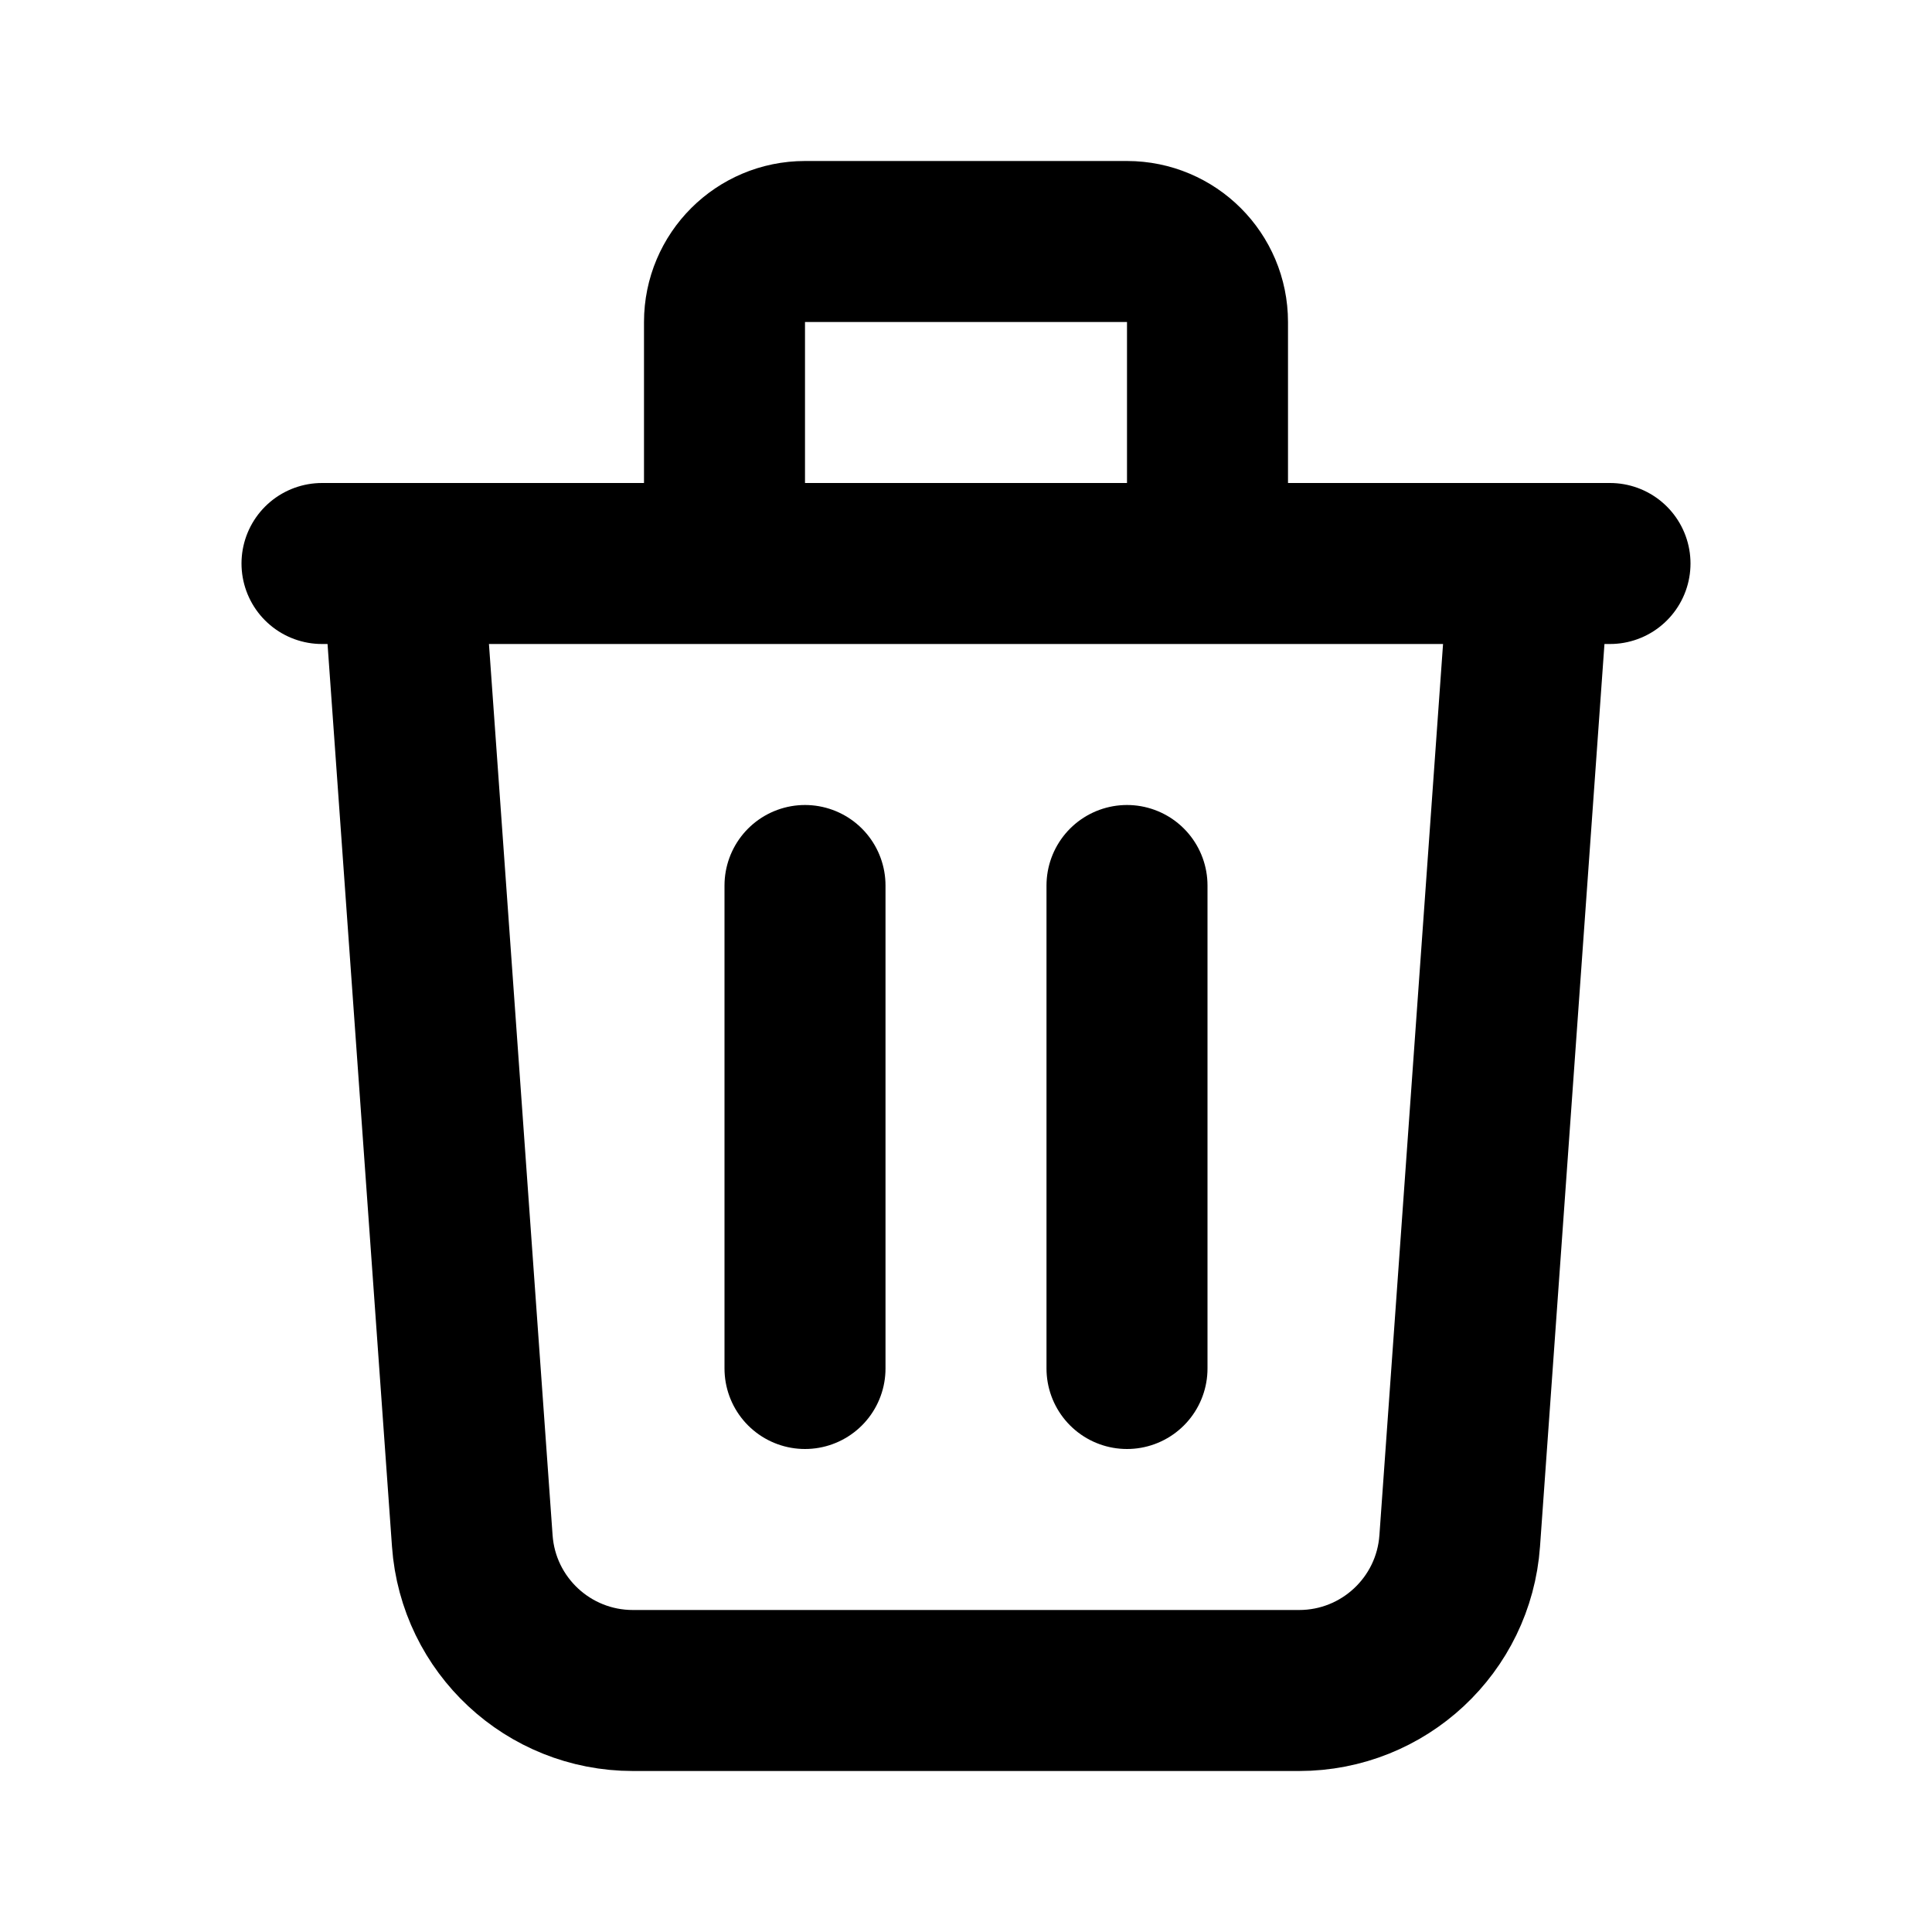
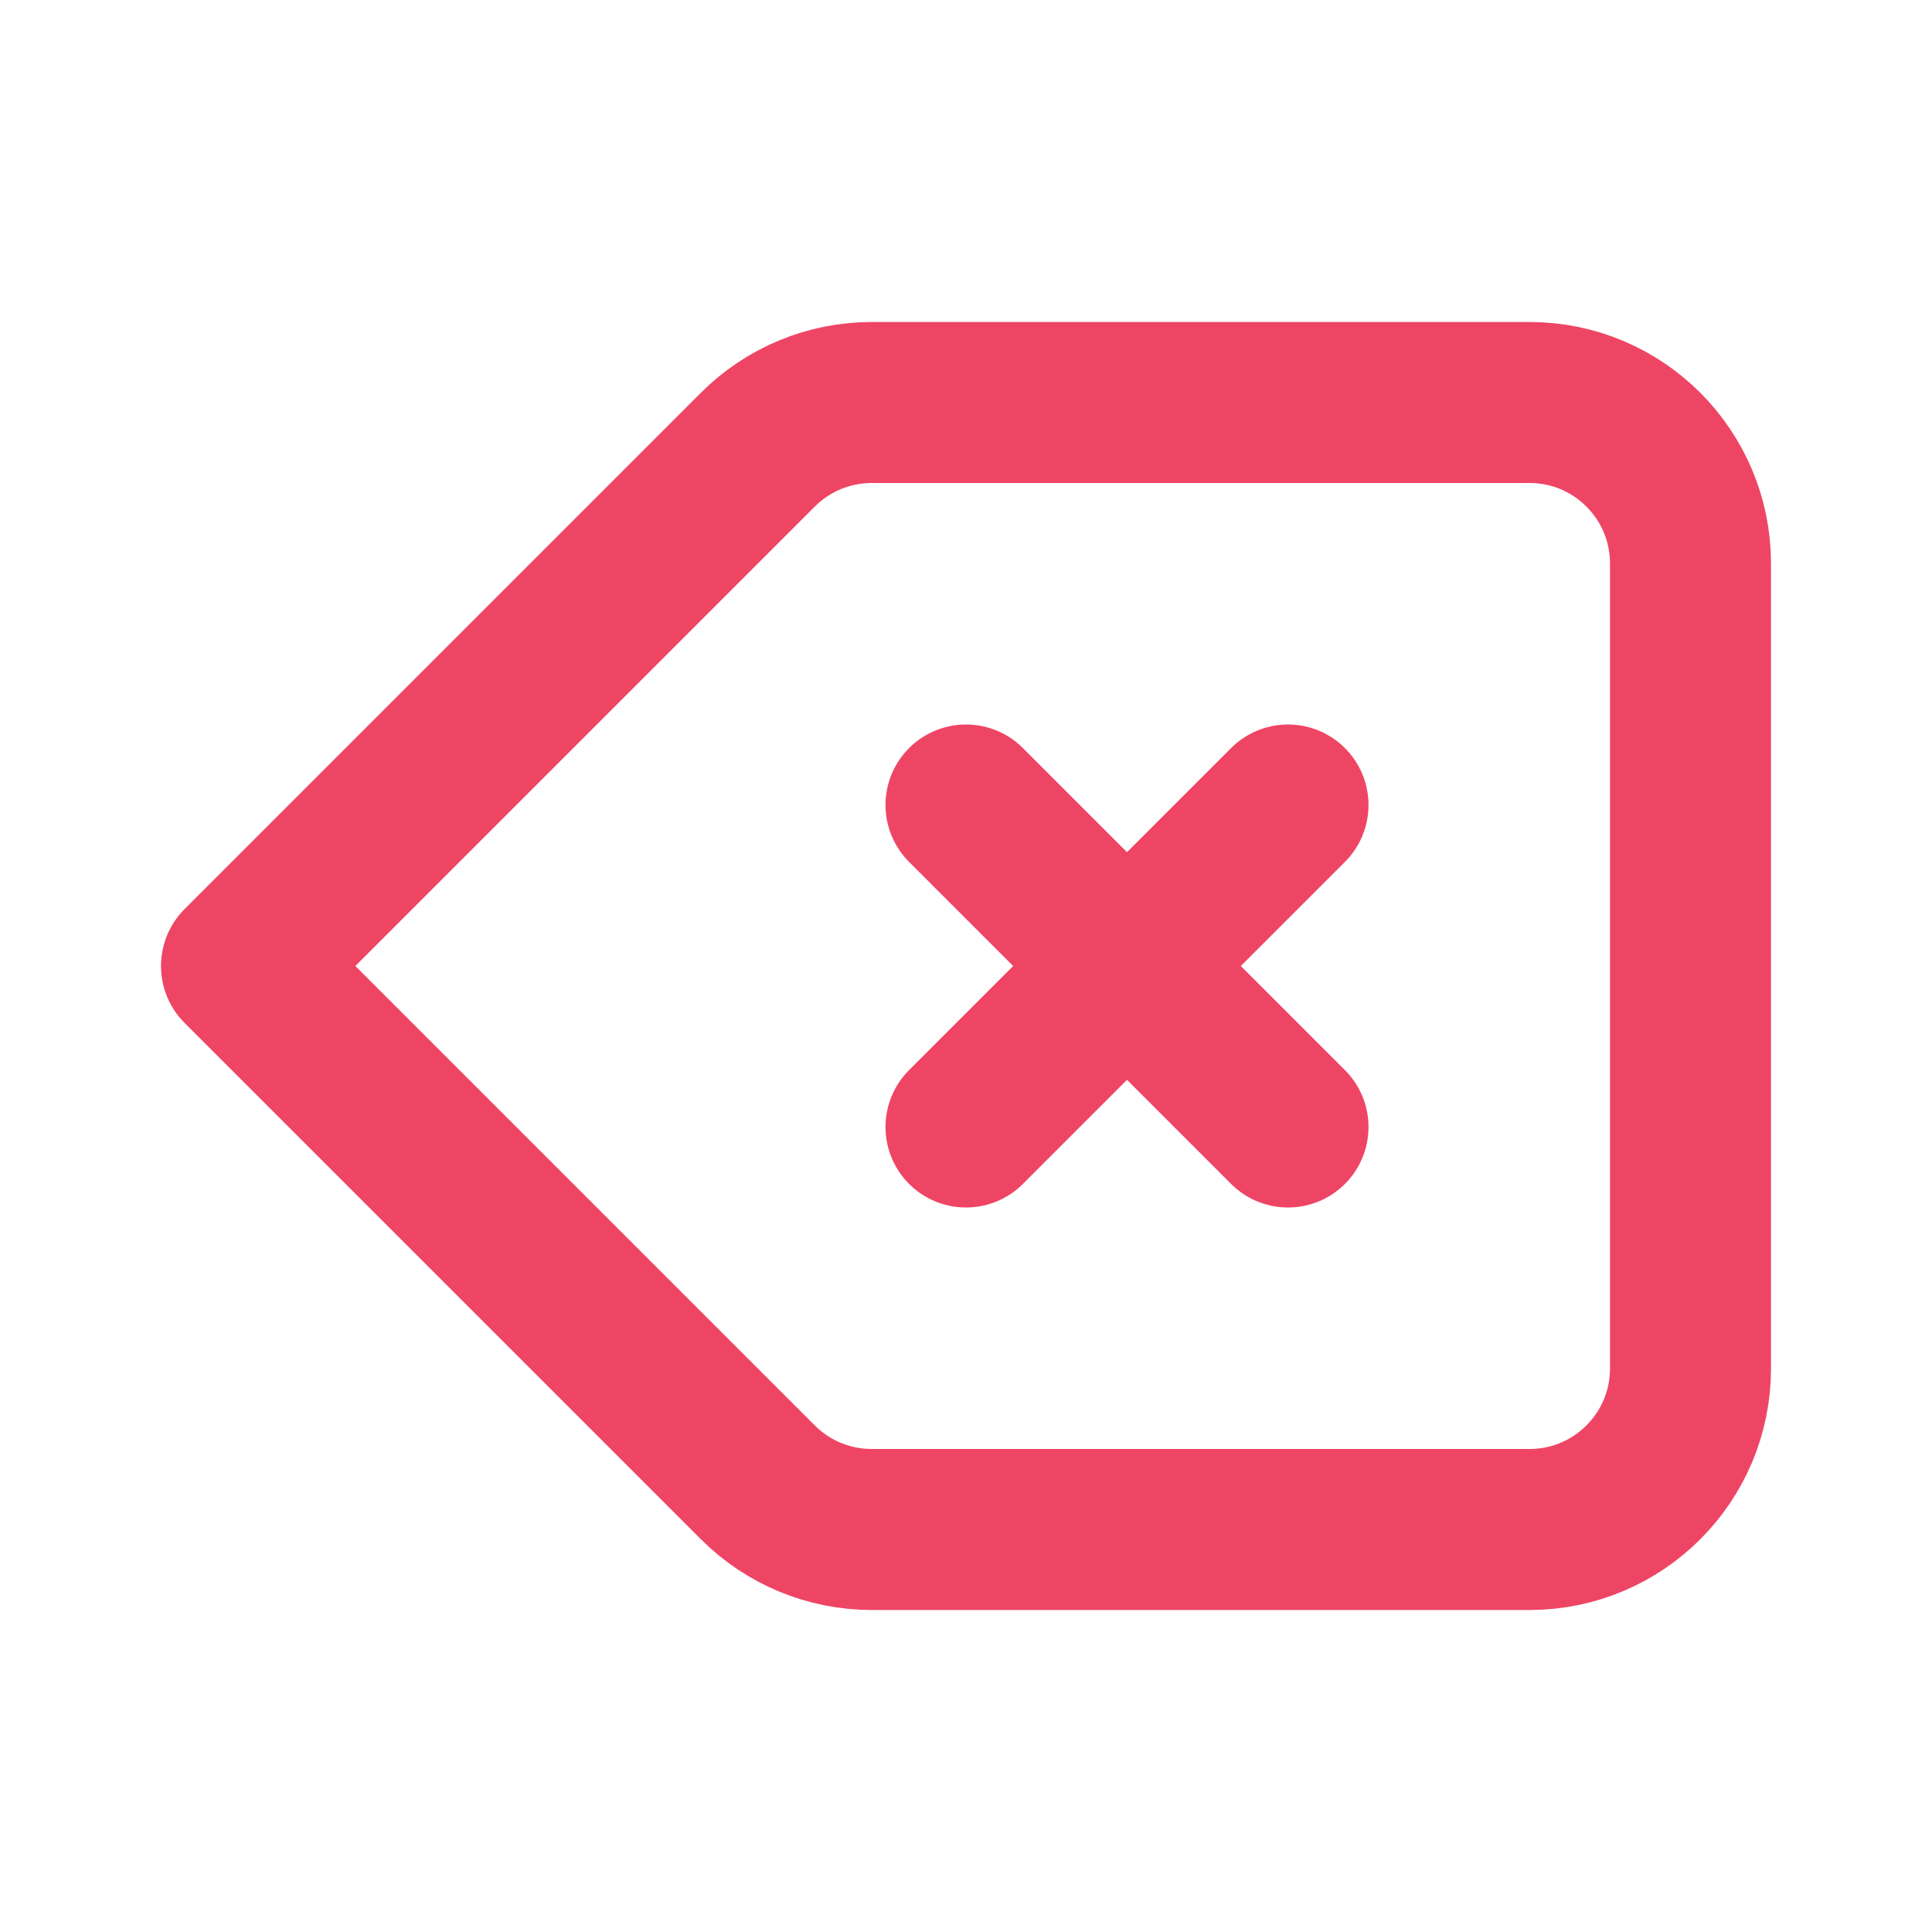
- <svg xmlns="http://www.w3.org/2000/svg" class="w-6 h-6" fill="none" stroke="currentColor" viewBox="0 0 24 24">
-   <path stroke-linecap="round" stroke-linejoin="round" stroke-width="2" d="M19 7l-.867 12.142A2 2 0 0116.138 21H7.862a2 2 0 01-1.995-1.858L5 7m5 4v6m4-6v6m1-10V4a1 1 0 00-1-1h-4a1 1 0 00-1 1v3M4 7h16" />
+ <svg xmlns="http://www.w3.org/2000/svg" class="w-6 h-6" fill="none" stroke="#EF4565" viewBox="0 0 24 24">
+   <path stroke-linecap="round" stroke-linejoin="round" stroke-width="2" d="M12 14l2-2m0 0l2-2m-2 2l-2-2m2 2l2 2M3 12l6.414 6.414a2 2 0 001.414.586H19a2 2 0 002-2V7a2 2 0 00-2-2h-8.172a2 2 0 00-1.414.586L3 12z" />
</svg>
